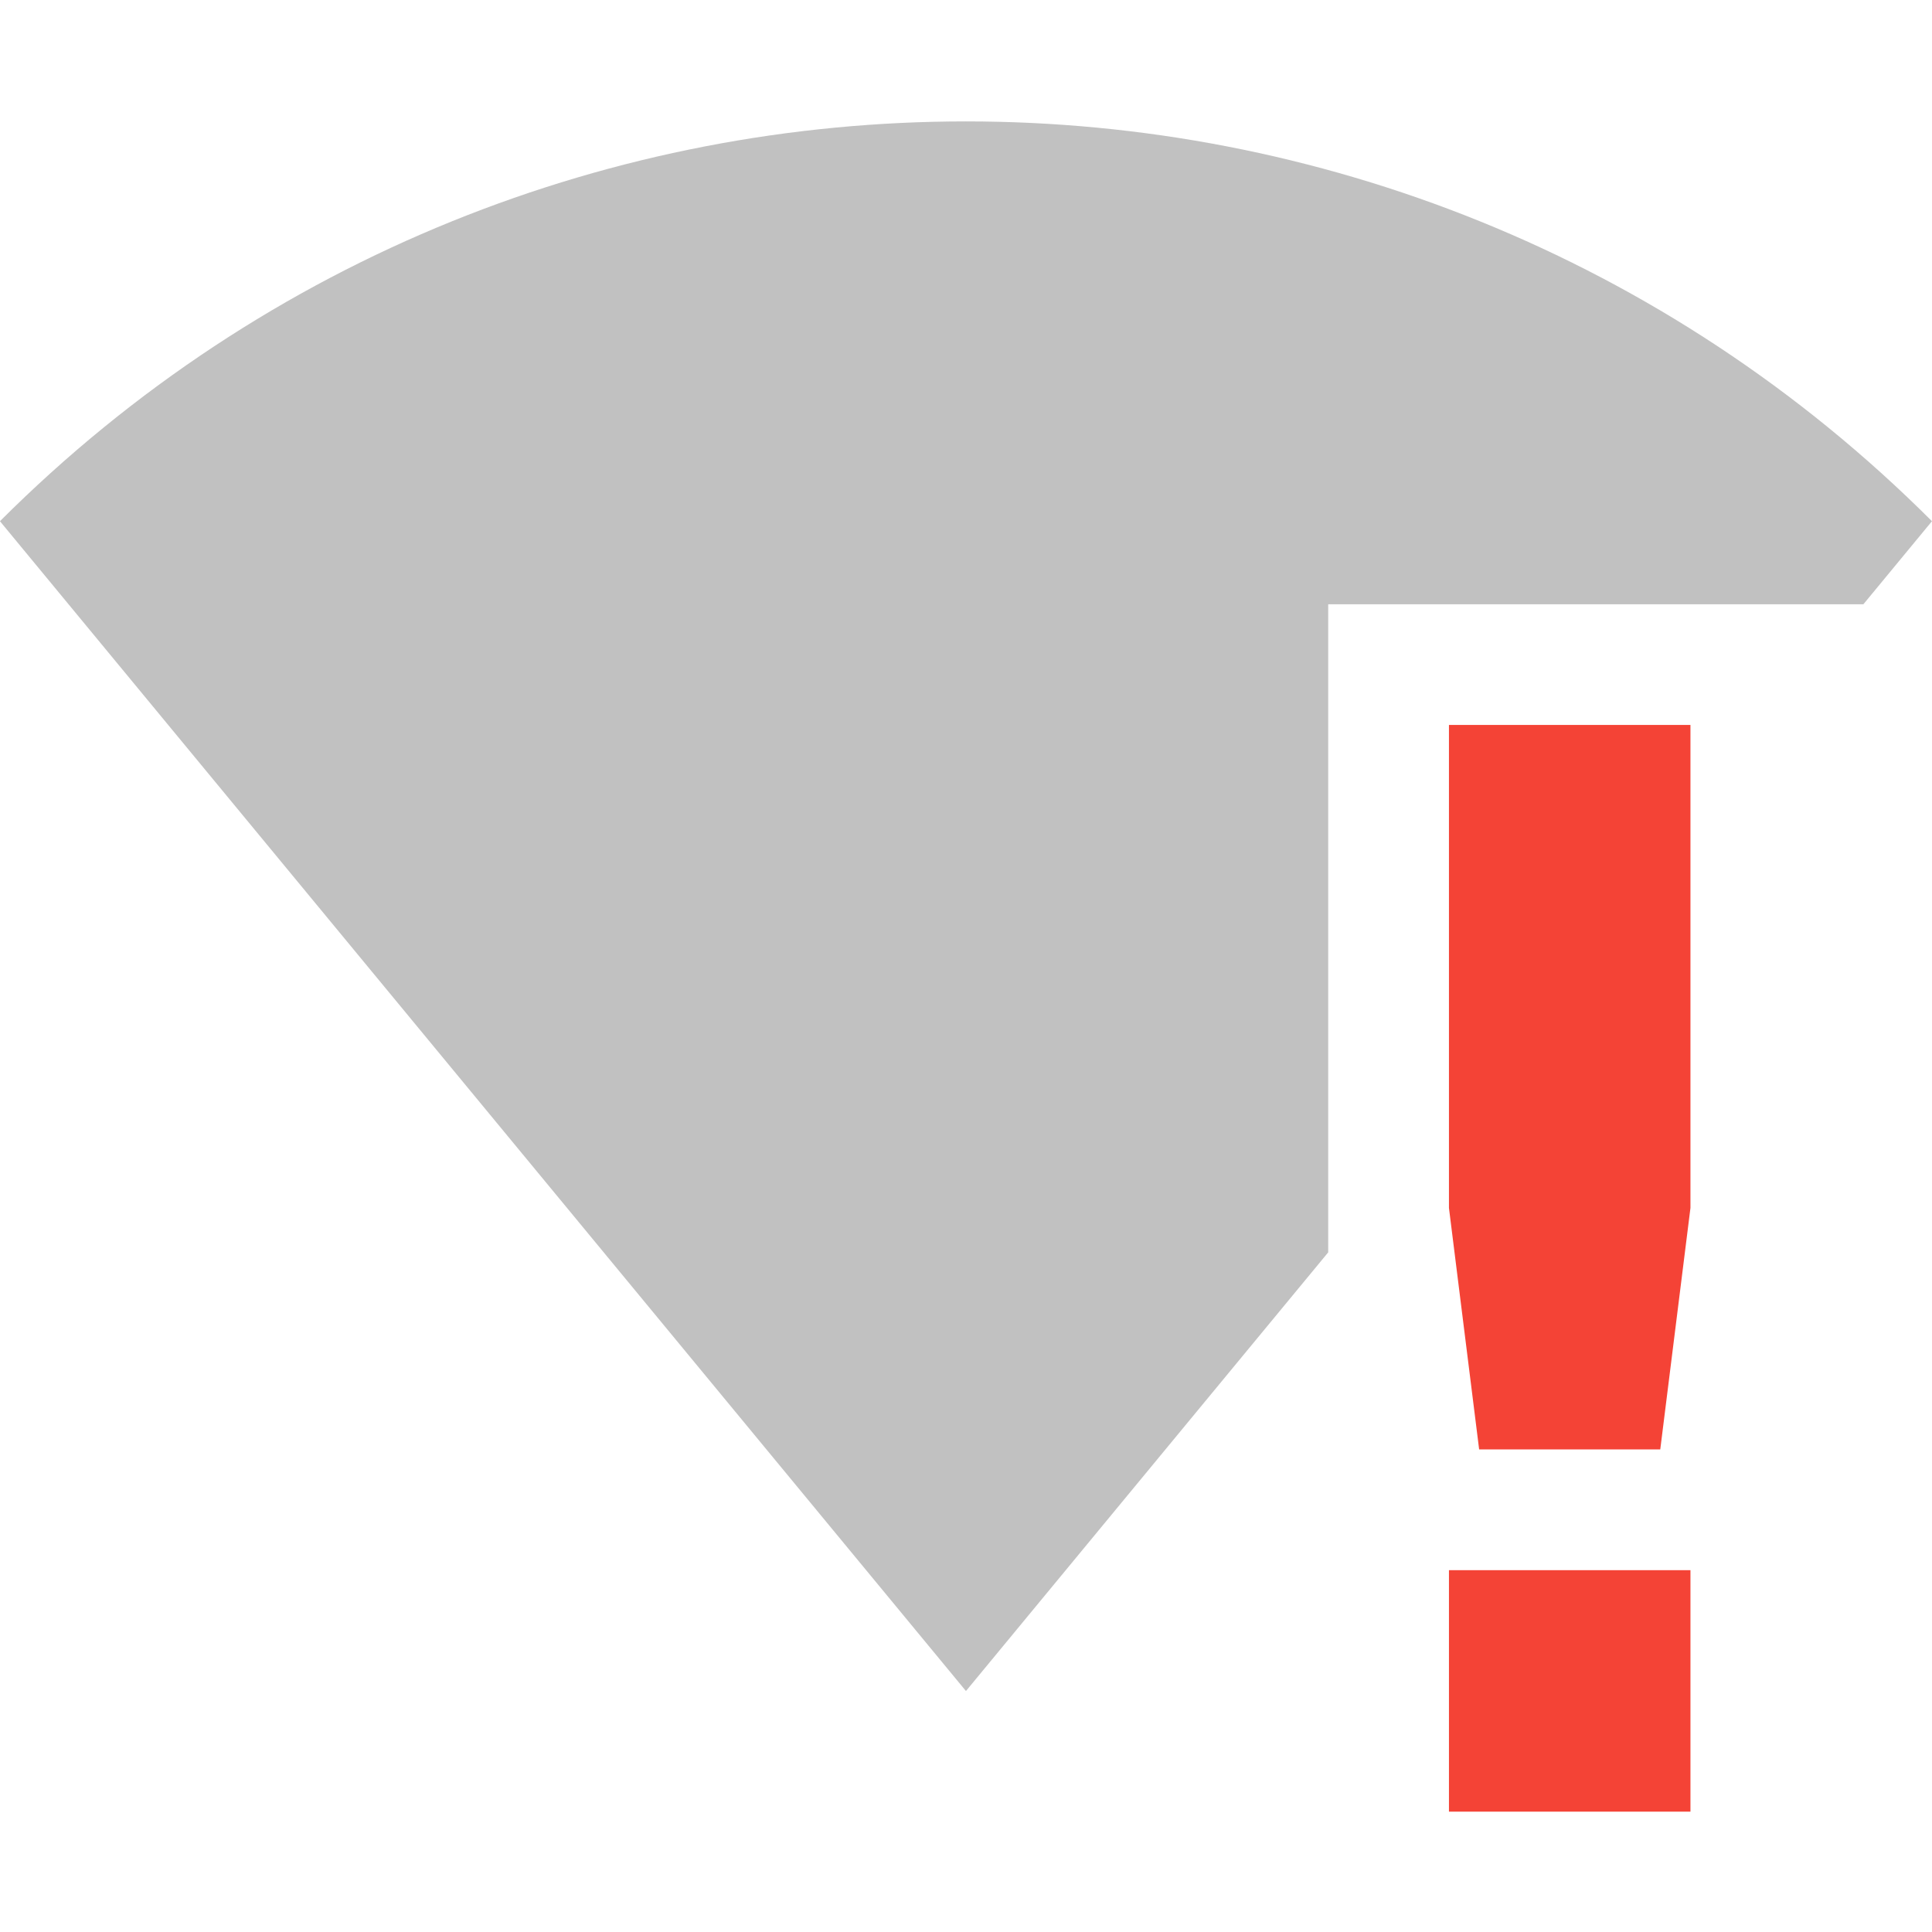
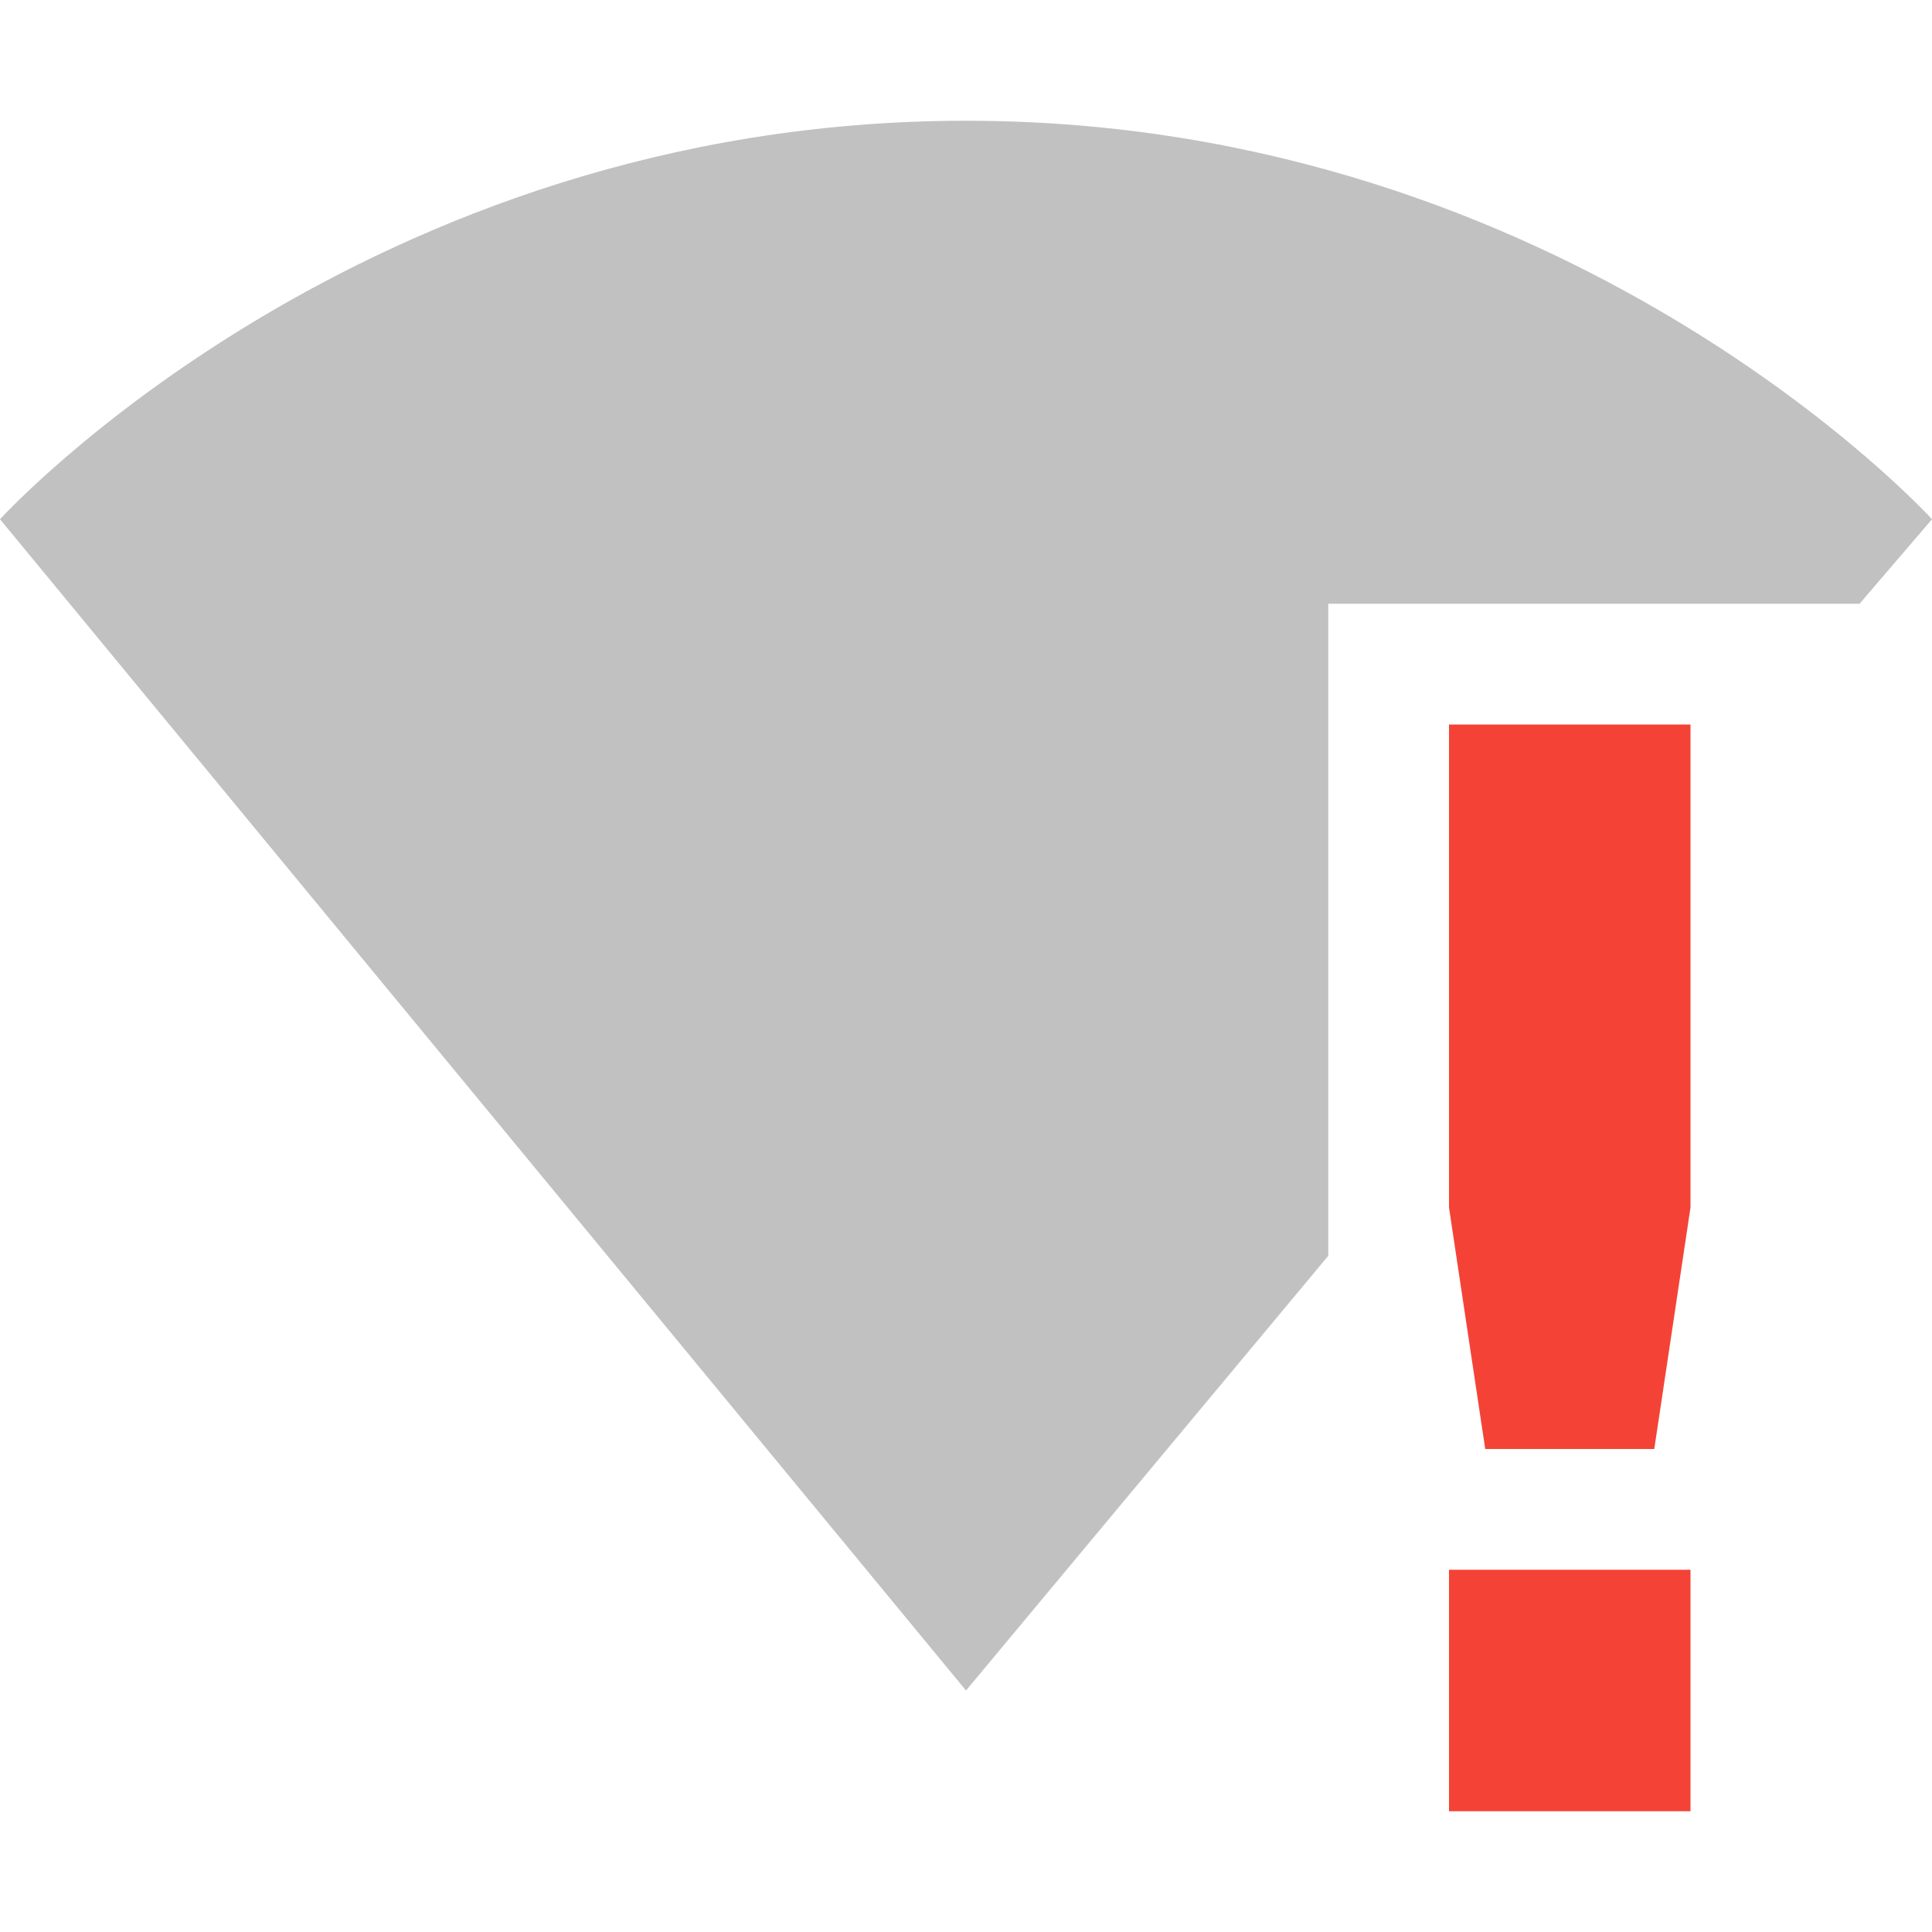
- <svg xmlns="http://www.w3.org/2000/svg" xmlns:ns1="http://www.openswatchbook.org/uri/2009/osb" height="16" id="svg7384" style="enable-background:new" version="1.1" width="16">
-   <defs id="defs7386">
-     <linearGradient id="linearGradient6882" ns1:paint="solid">
-       <stop id="stop6884" offset="0" style="stop-color:#555555;stop-opacity:1;" />
-     </linearGradient>
-     <linearGradient id="linearGradient5606" ns1:paint="solid">
-       <stop id="stop5608" offset="0" style="stop-color:#000000;stop-opacity:1;" />
-     </linearGradient>
-     <filter id="filter7554" style="color-interpolation-filters:sRGB">
-       <feBlend id="feBlend7556" in2="BackgroundImage" mode="darken" />
-     </filter>
-   </defs>
-   <g id="layer9" style="display:inline" transform="translate(-305.0034,614.9984)">
-     <path d="m 313.003,-613.993 c -2.895,0 -5.791,1.103 -8,3.311 l 8,9.688 3,-3.633 0,-5.367 4.432,0 0.568,-0.688 c -2.209,-2.208 -5.105,-3.311 -8,-3.311 z" id="path6969" style="opacity:0.35;fill:#4d4d4d;fill-opacity:1;stroke:none;stroke-width:2;stroke-linecap:square;stroke-linejoin:miter;stroke-miterlimit:4;stroke-dasharray:none;stroke-opacity:1" />
-     <path class="error" d="m 317.003,-608.995 -1e-5,4 0.25,2 1.5,0 0.25,-2 1e-5,-4 z m 0,7 0,2 2,0 0,-2 z" id="path6977" style="color:#444444;fill:#f44336;fill-opacity:1;stroke:none" />
-   </g>
-   <g id="layer10" style="display:inline;filter:url(#filter7554)" transform="translate(-305.0034,614.9984)" />
-   <g id="layer1" style="display:inline" transform="translate(-64.00324,-2.001593)" />
-   <g id="layer14" style="display:inline" transform="translate(-305.0034,614.9984)" />
-   <g id="layer15" style="display:inline" transform="translate(-305.0034,614.9984)" />
-   <g id="g71291" style="display:inline" transform="translate(-305.0034,614.9984)" />
-   <g id="layer2" style="display:inline" transform="translate(-64.00324,147.9984)" />
-   <g id="layer12" style="display:inline" transform="translate(-305.0034,614.9984)" />
+ <svg xmlns="http://www.w3.org/2000/svg" height="16" width="16">
+   <path d="m8 1c-5 0-8 3.3-8 3.3l8 9.7 3-3.6v-5.4h4.4l.6-.7s-3-3.3-8-3.3z" fill="#4d4d4d" opacity=".35" />
+   <path class="error" d="m12 6v4l .3 2h1.4l.3-2v-4zm0 7v2h2v-2z" fill="#f44336" />
</svg>
